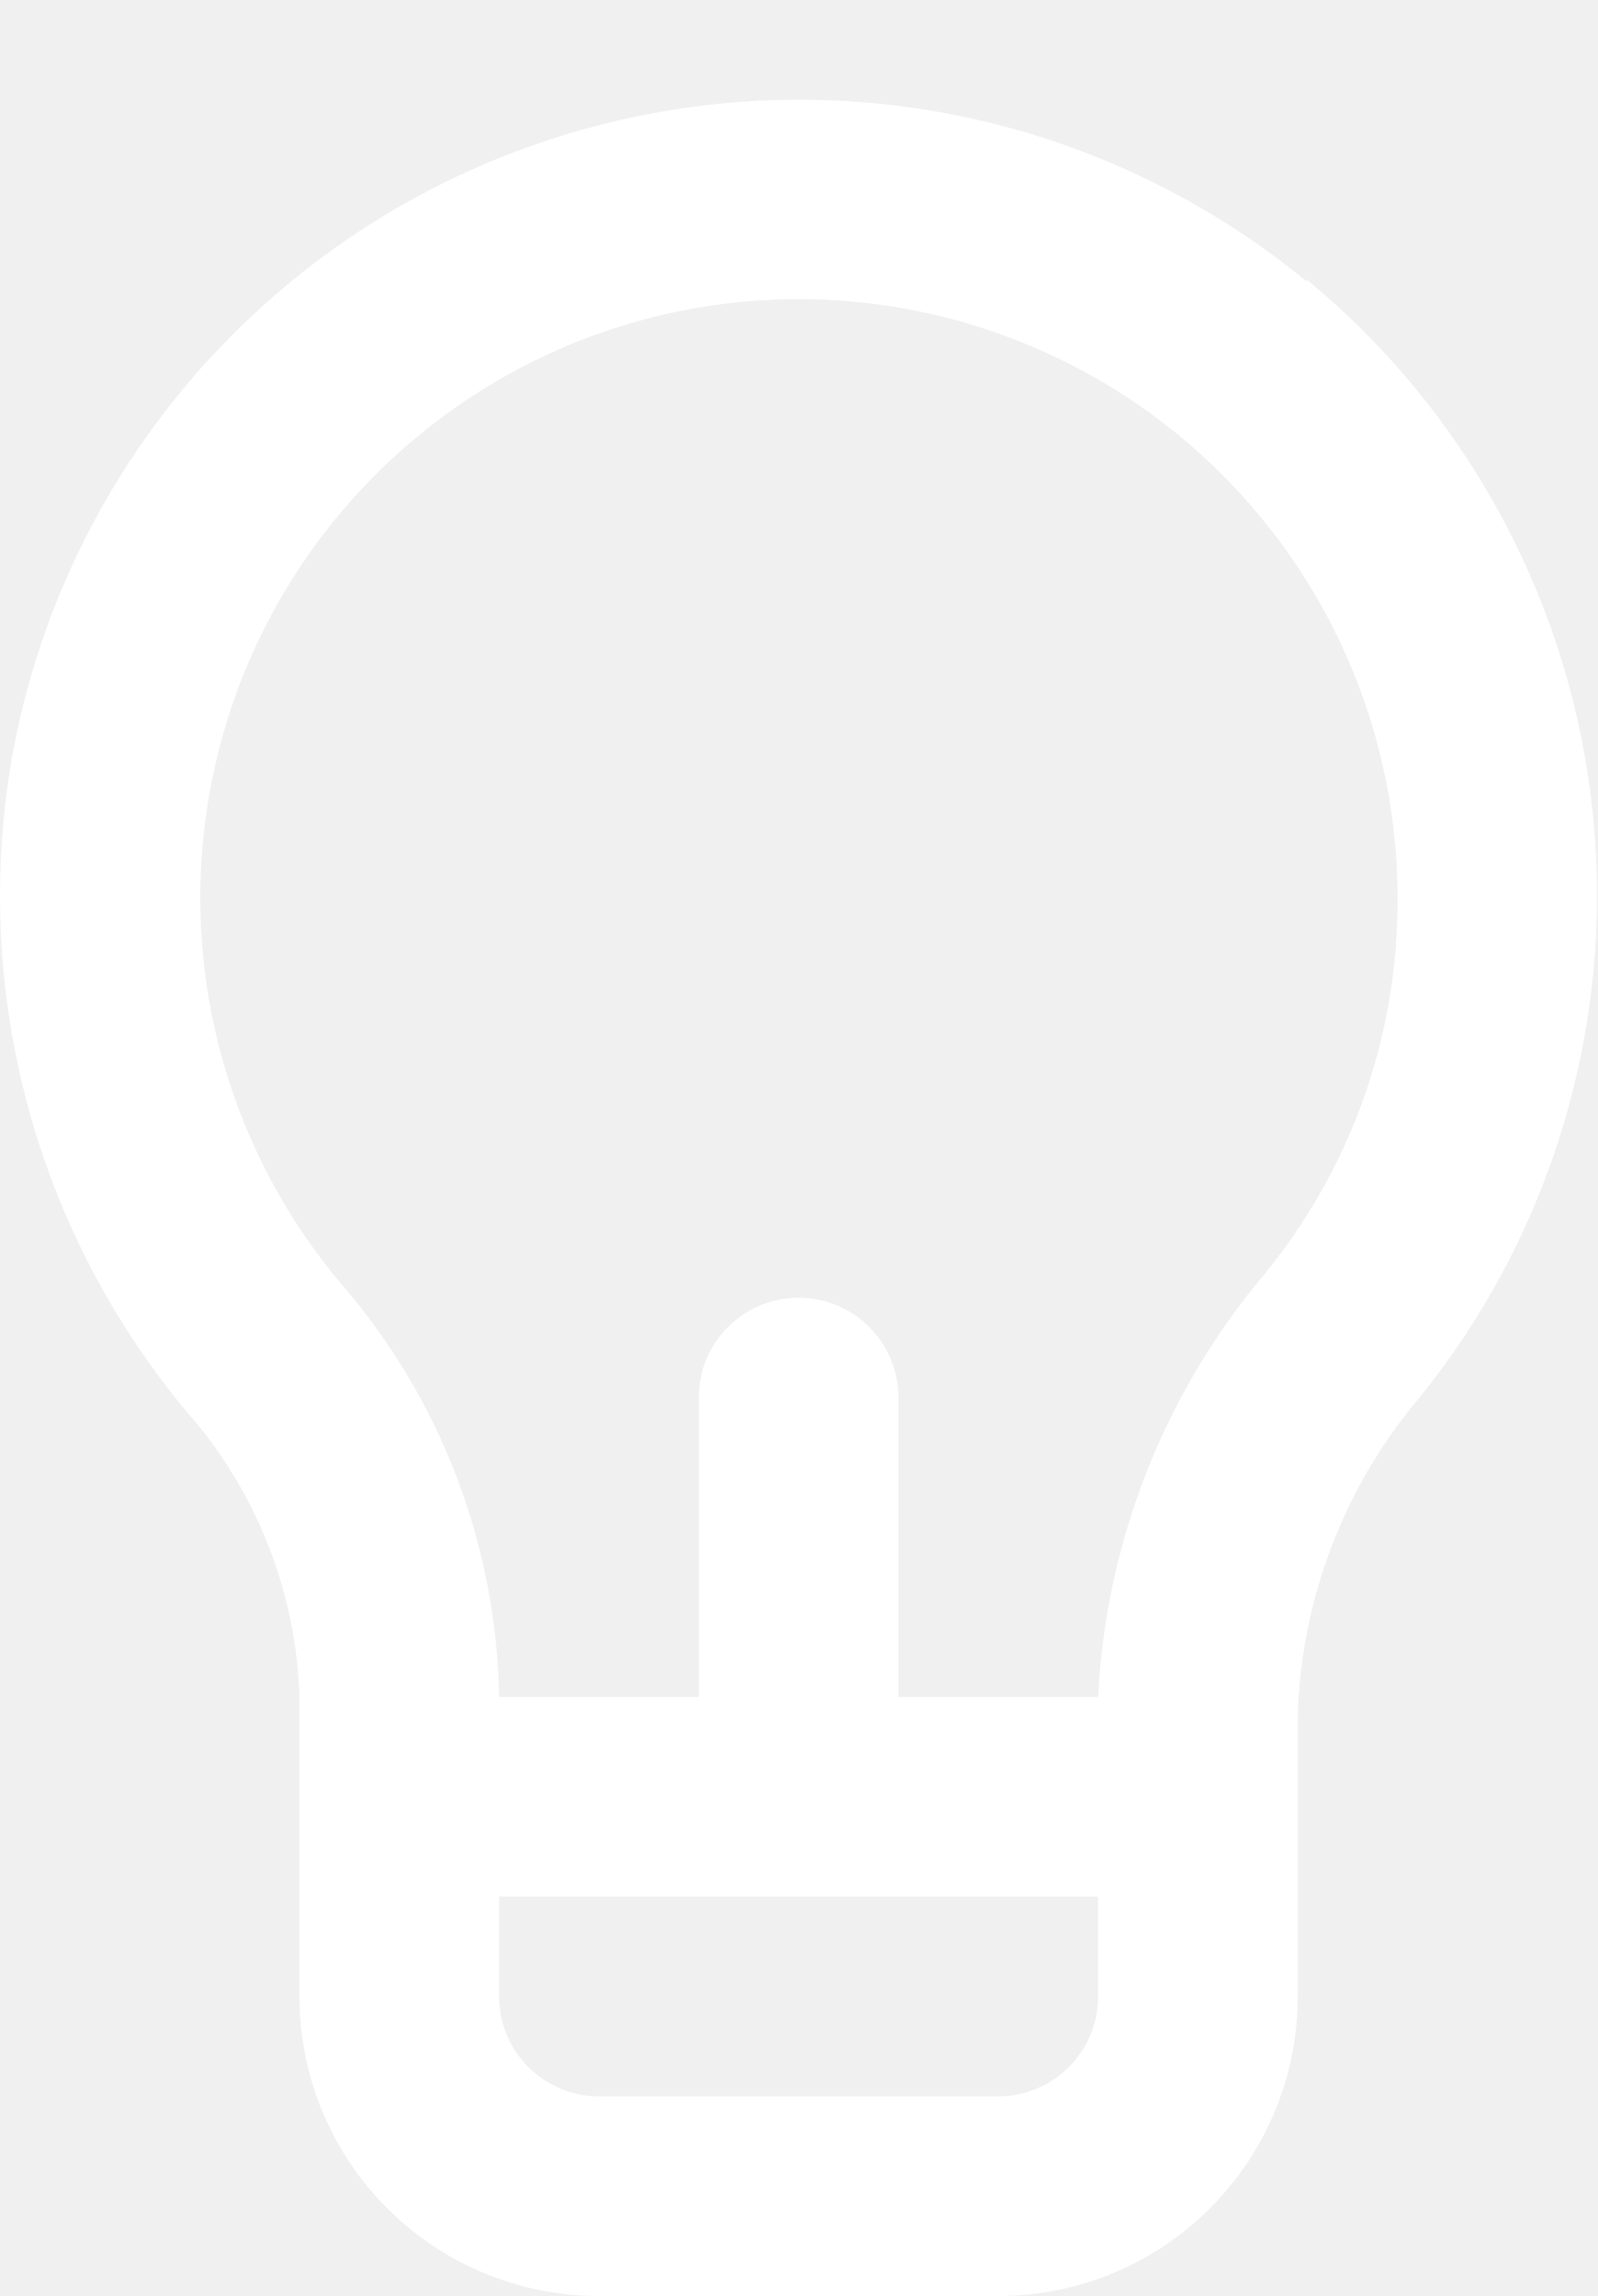
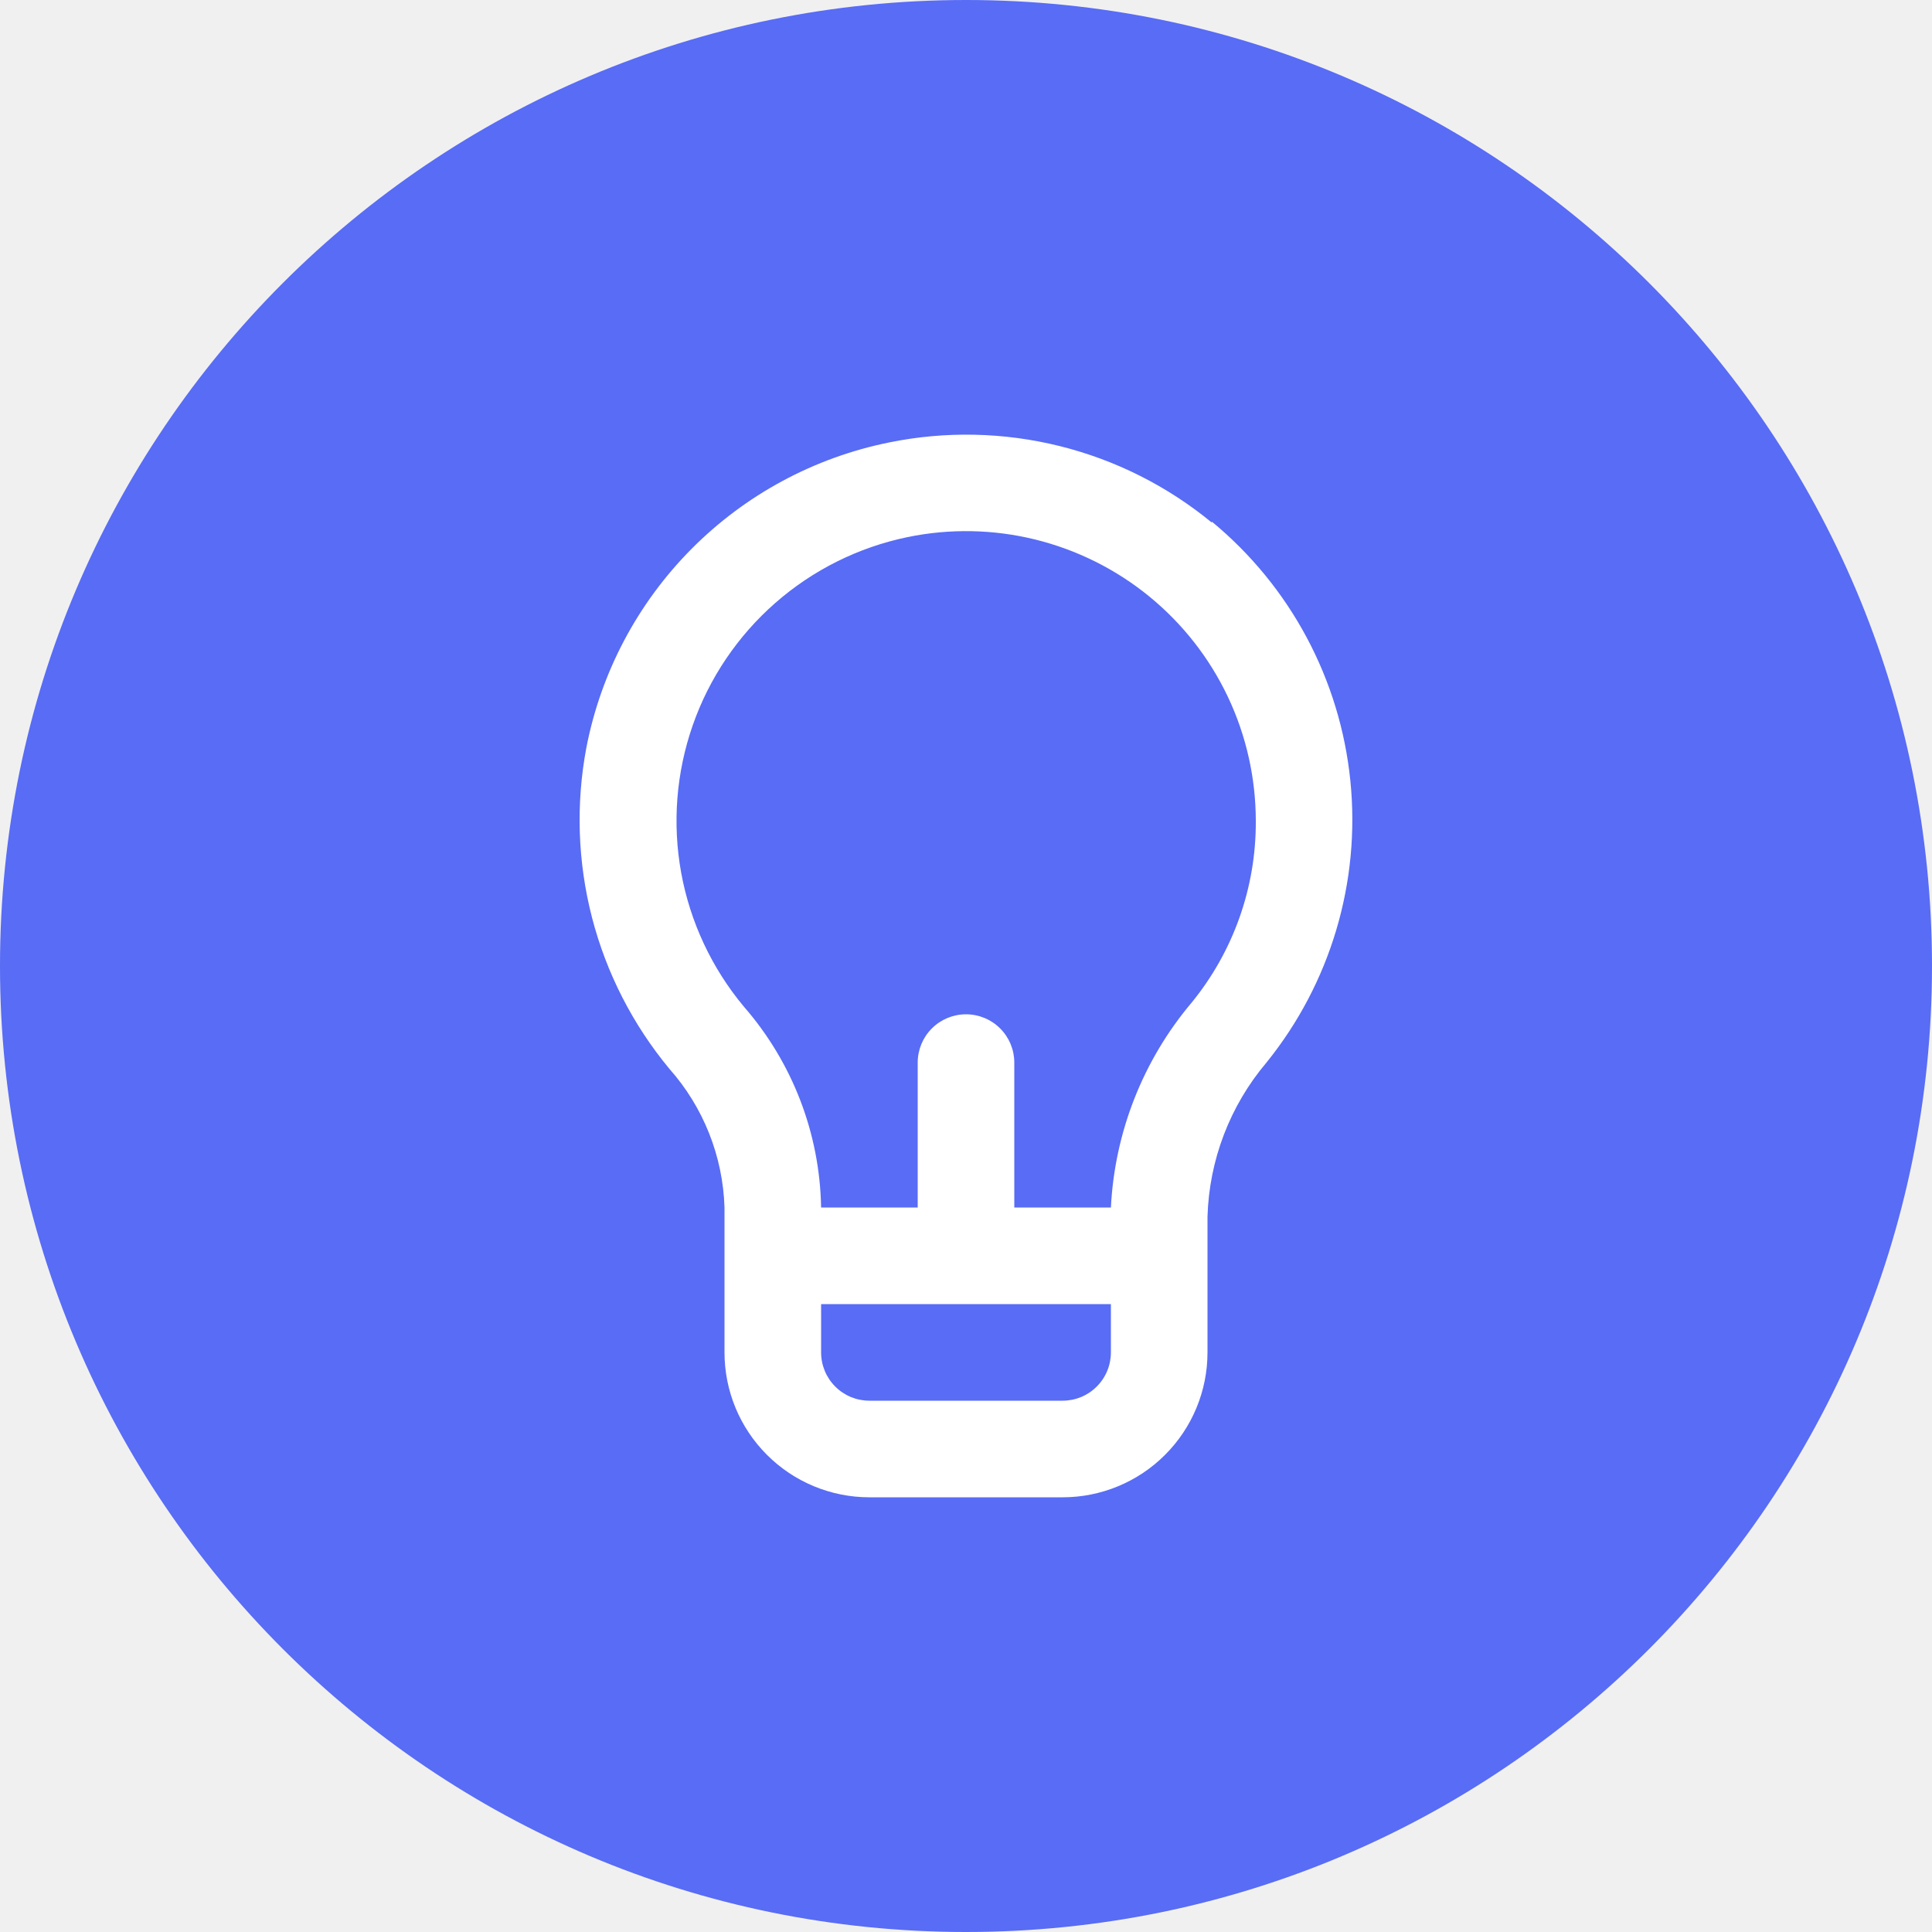
- <svg xmlns="http://www.w3.org/2000/svg" width="16" height="23" viewBox="0 0 16 23" fill="none">
-   <path d="M13.09 2.82C12.17 2.064 11.093 1.522 9.938 1.235C8.782 0.948 7.577 0.922 6.41 1.16C4.856 1.474 3.431 2.242 2.315 3.367C1.198 4.492 0.441 5.924 0.14 7.48C-0.08 8.647 -0.04 9.848 0.257 10.997C0.554 12.147 1.102 13.216 1.86 14.13C2.564 14.924 2.967 15.94 3 17V20C3 20.796 3.316 21.559 3.879 22.121C4.441 22.684 5.204 23 6 23H10C10.796 23 11.559 22.684 12.121 22.121C12.684 21.559 13 20.796 13 20V17.19C13.034 16.019 13.464 14.894 14.22 14C15.545 12.361 16.17 10.265 15.958 8.168C15.747 6.07 14.716 4.141 13.09 2.8V2.82ZM11 20C11 20.265 10.895 20.52 10.707 20.707C10.52 20.895 10.265 21 10 21H6C5.735 21 5.48 20.895 5.293 20.707C5.105 20.52 5 20.265 5 20V19H11V20ZM12.67 12.76C11.665 13.953 11.078 15.442 11 17H9V14C9 13.735 8.895 13.48 8.707 13.293C8.52 13.105 8.265 13 8 13C7.735 13 7.48 13.105 7.293 13.293C7.105 13.48 7 13.735 7 14V17H5C4.974 15.468 4.407 13.995 3.4 12.84C2.736 12.044 2.289 11.089 2.103 10.069C1.918 9.049 2 7.998 2.341 7.019C2.683 6.04 3.272 5.167 4.052 4.483C4.831 3.8 5.775 3.33 6.79 3.12C7.663 2.94 8.564 2.957 9.429 3.169C10.295 3.382 11.102 3.784 11.792 4.347C12.482 4.91 13.039 5.62 13.421 6.424C13.803 7.229 14.001 8.109 14 9C14.007 10.37 13.537 11.699 12.67 12.76Z" fill="white" />
+ <svg xmlns="http://www.w3.org/2000/svg" width="40" height="40" viewBox="0 0 40 40" fill="none">
+   <circle cx="20" cy="20" r="20" fill="#586CF5" />
+   <path d="M25.09 10.82C24.17 10.063 23.093 9.522 21.938 9.235C20.782 8.948 19.577 8.922 18.41 9.16C16.856 9.474 15.431 10.242 14.315 11.367C13.198 12.492 12.441 13.924 12.14 15.48C11.92 16.647 11.96 17.848 12.257 18.997C12.554 20.147 13.102 21.216 13.86 22.13C14.564 22.924 14.967 23.939 15 25V28C15 28.796 15.316 29.559 15.879 30.121C16.441 30.684 17.204 31 18 31H22C22.796 31 23.559 30.684 24.121 30.121C24.684 29.559 25 28.796 25 28V25.19C25.034 24.019 25.464 22.894 26.22 22C27.545 20.361 28.17 18.265 27.958 16.168C27.747 14.07 26.716 12.141 25.09 10.8V10.82ZM23 28C23 28.265 22.895 28.52 22.707 28.707C22.52 28.895 22.265 29 22 29H18C17.735 29 17.48 28.895 17.293 28.707C17.105 28.52 17 28.265 17 28V27H23V28ZM24.67 20.76C23.664 21.953 23.078 23.442 23 25H21V22C21 21.735 20.895 21.48 20.707 21.293C20.52 21.105 20.265 21 20 21C19.735 21 19.48 21.105 19.293 21.293C19.105 21.48 19 21.735 19 22V25H17C16.974 23.468 16.407 21.995 15.4 20.84C14.736 20.044 14.289 19.089 14.103 18.069C13.918 17.049 14 15.998 14.341 15.02C14.682 14.04 15.272 13.167 16.052 12.483C16.831 11.8 17.775 11.33 18.79 11.12C19.663 10.94 20.564 10.957 21.429 11.169C22.294 11.382 23.102 11.784 23.792 12.347C24.482 12.91 25.039 13.62 25.421 14.425C25.802 15.229 26 16.109 26 17C26.007 18.37 25.537 19.699 24.67 20.76V20.76Z" fill="white" />
</svg>
